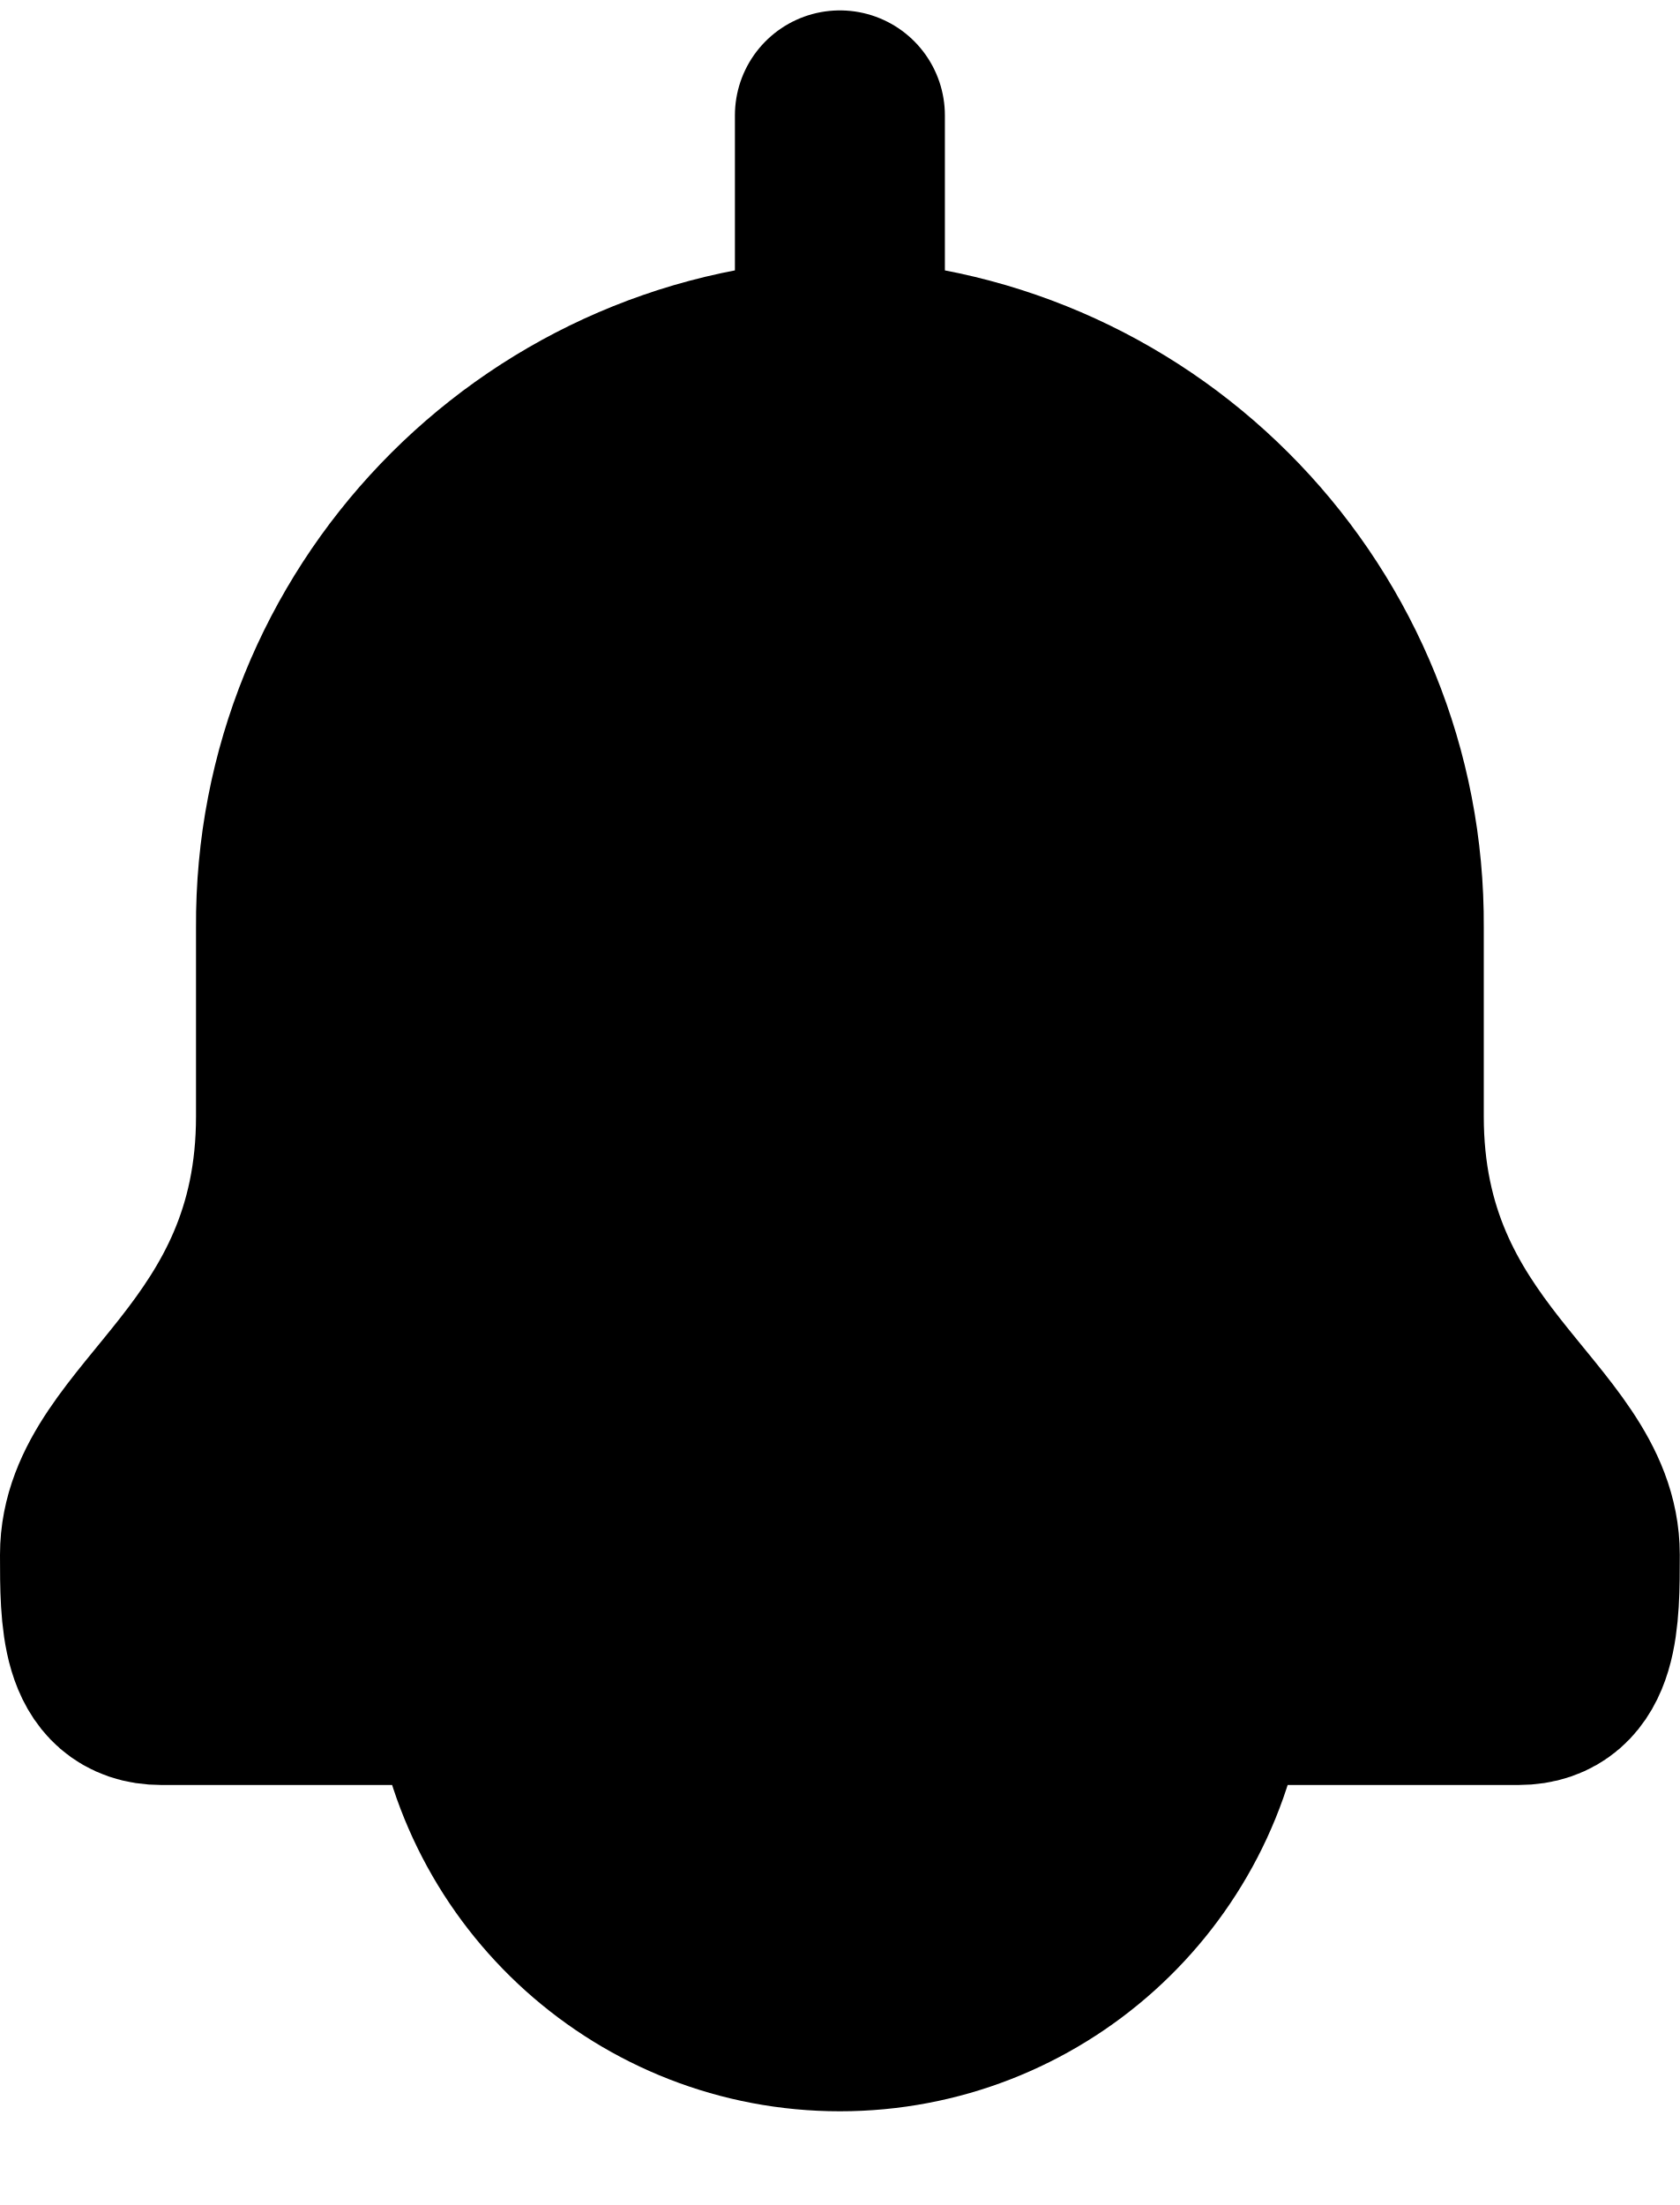
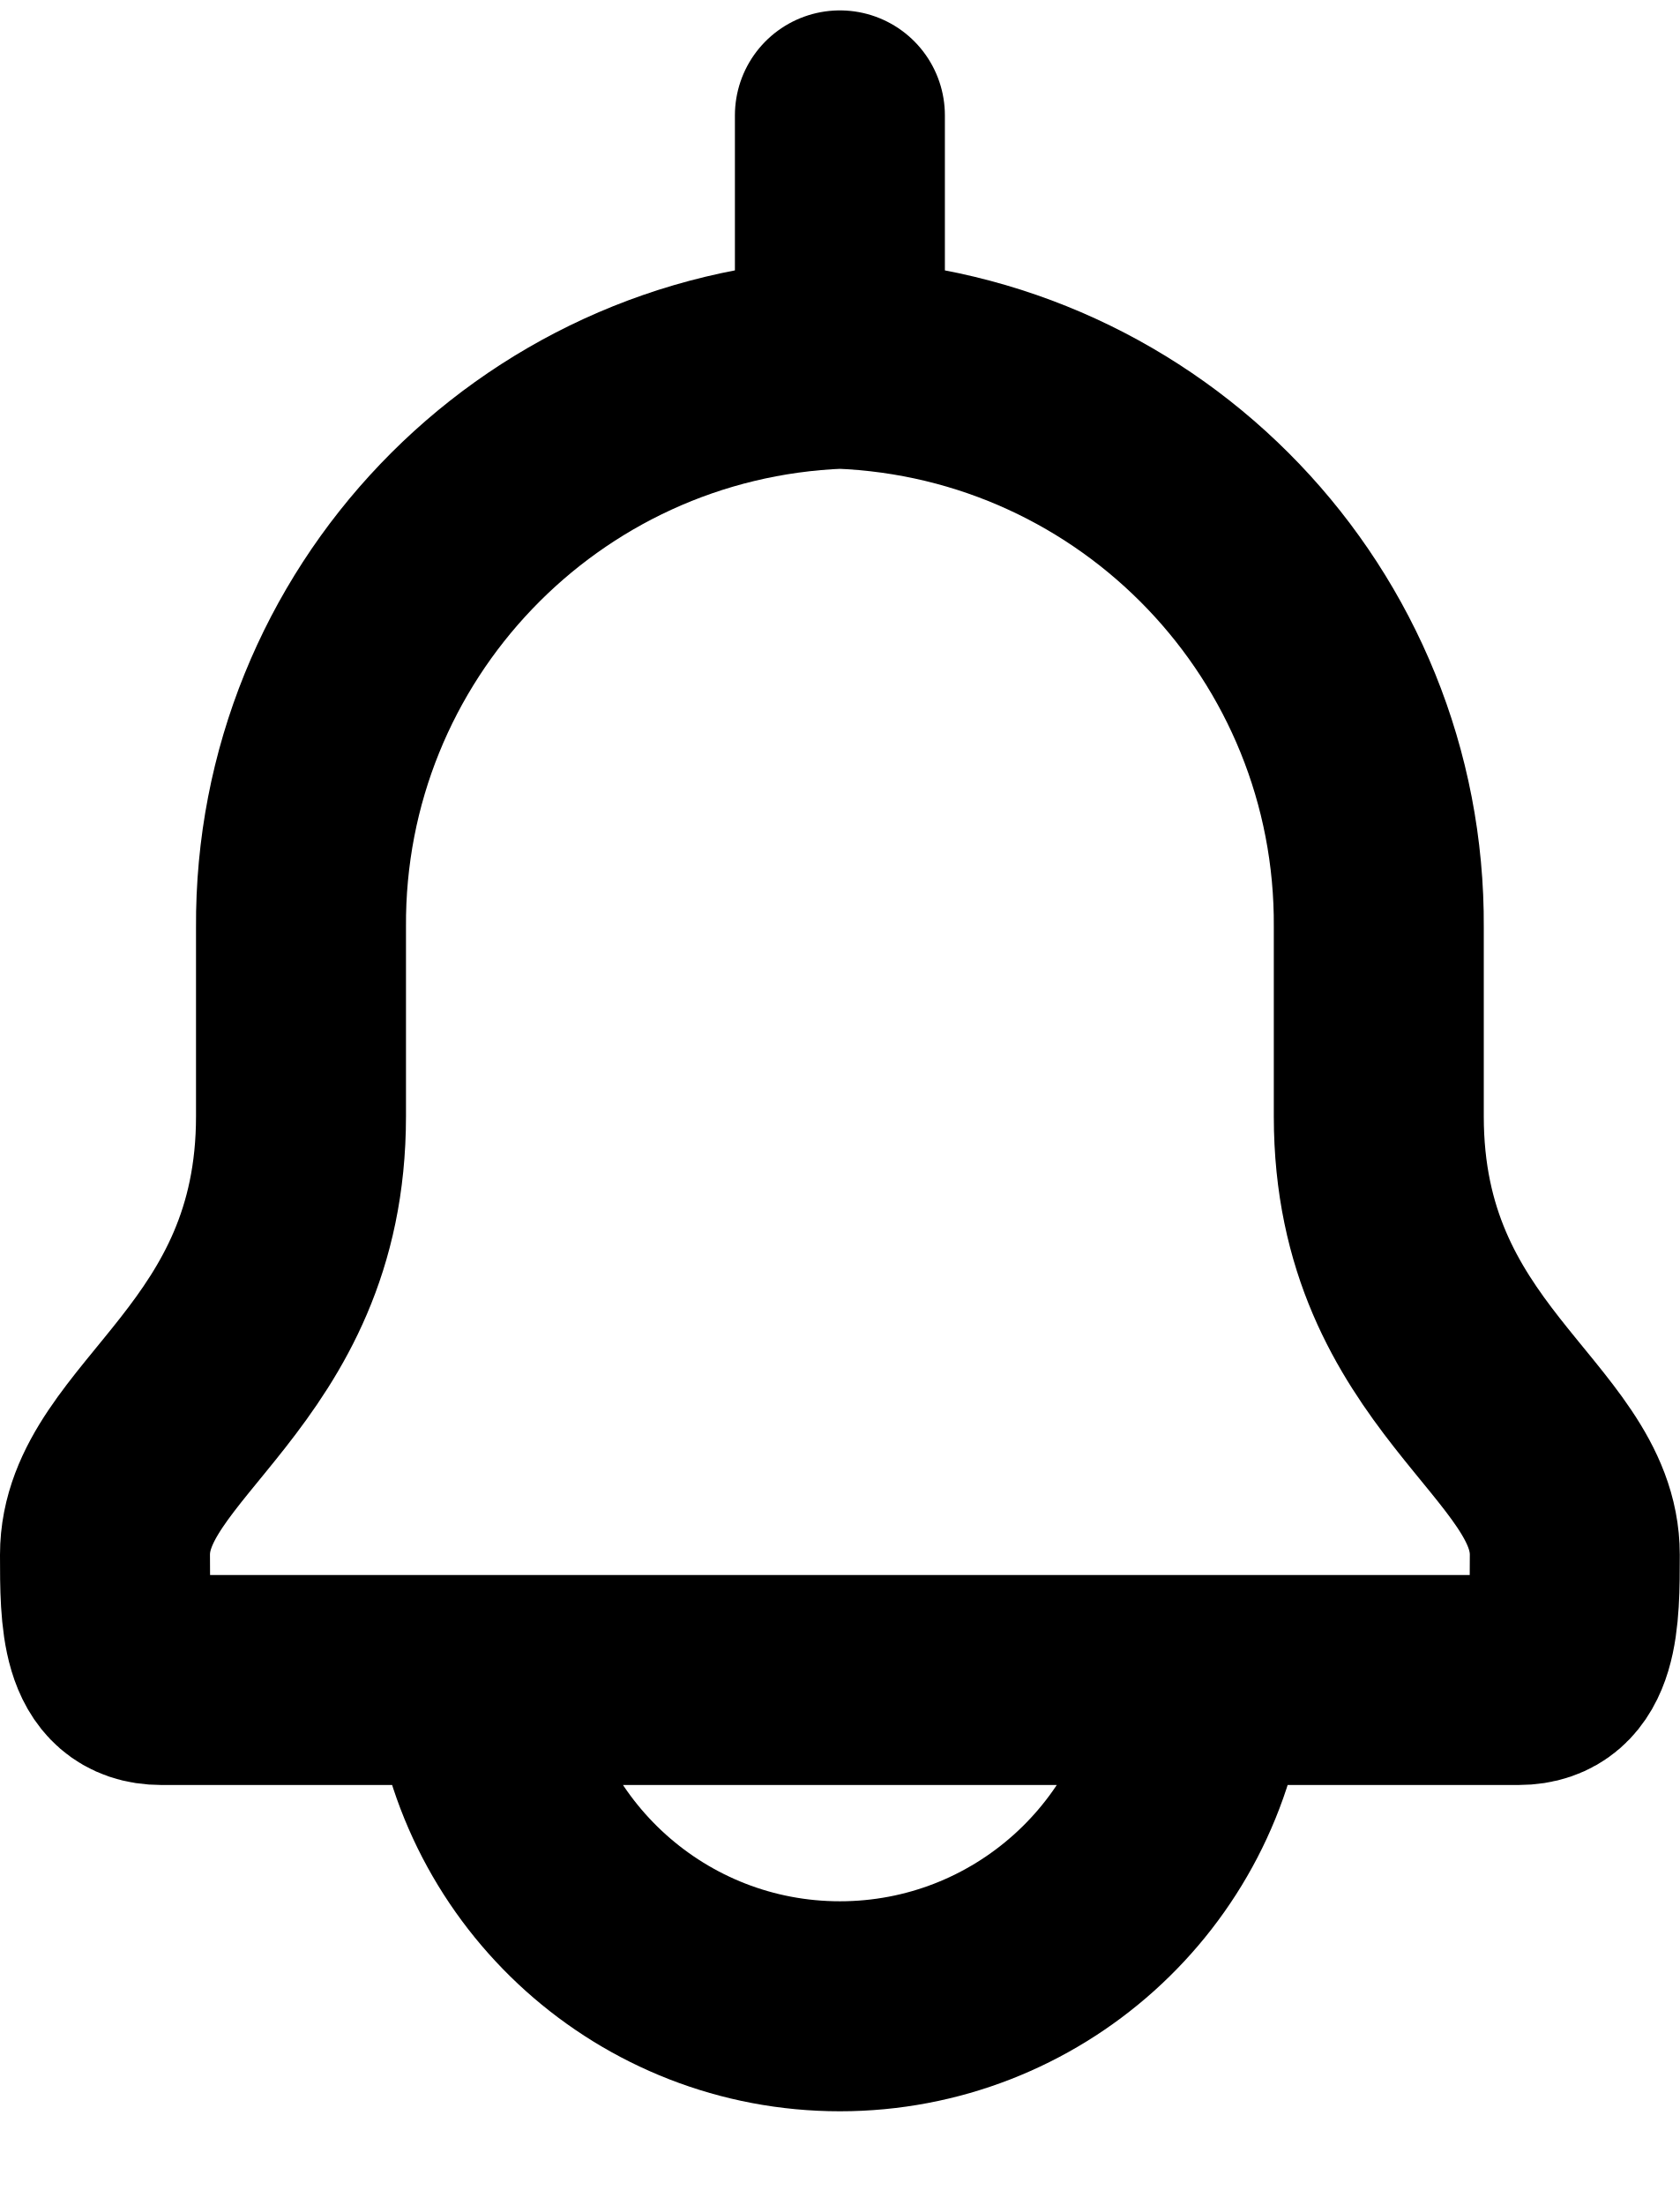
- <svg xmlns="http://www.w3.org/2000/svg" fill="currentColor" viewBox="0 0 16 21">
+ <svg xmlns="http://www.w3.org/2000/svg" fill="none" viewBox="0 0 16 21">
  <path stroke="currentColor" stroke-linecap="round" stroke-linejoin="round" stroke-width="2" d="M8 3.464V1.099m0 2.365a5.338 5.338 0 0 1 5.133 5.368v1.8c0 2.386 1.867 2.982 1.867 4.175C15 15.4 15 16 14.462 16H1.538C1 16 1 15.4 1 14.807c0-1.193 1.867-1.789 1.867-4.175v-1.8A5.338 5.338 0 0 1 8 3.464ZM4.54 16a3.48 3.48 0 0 0 6.92 0H4.54Z" />
</svg>
